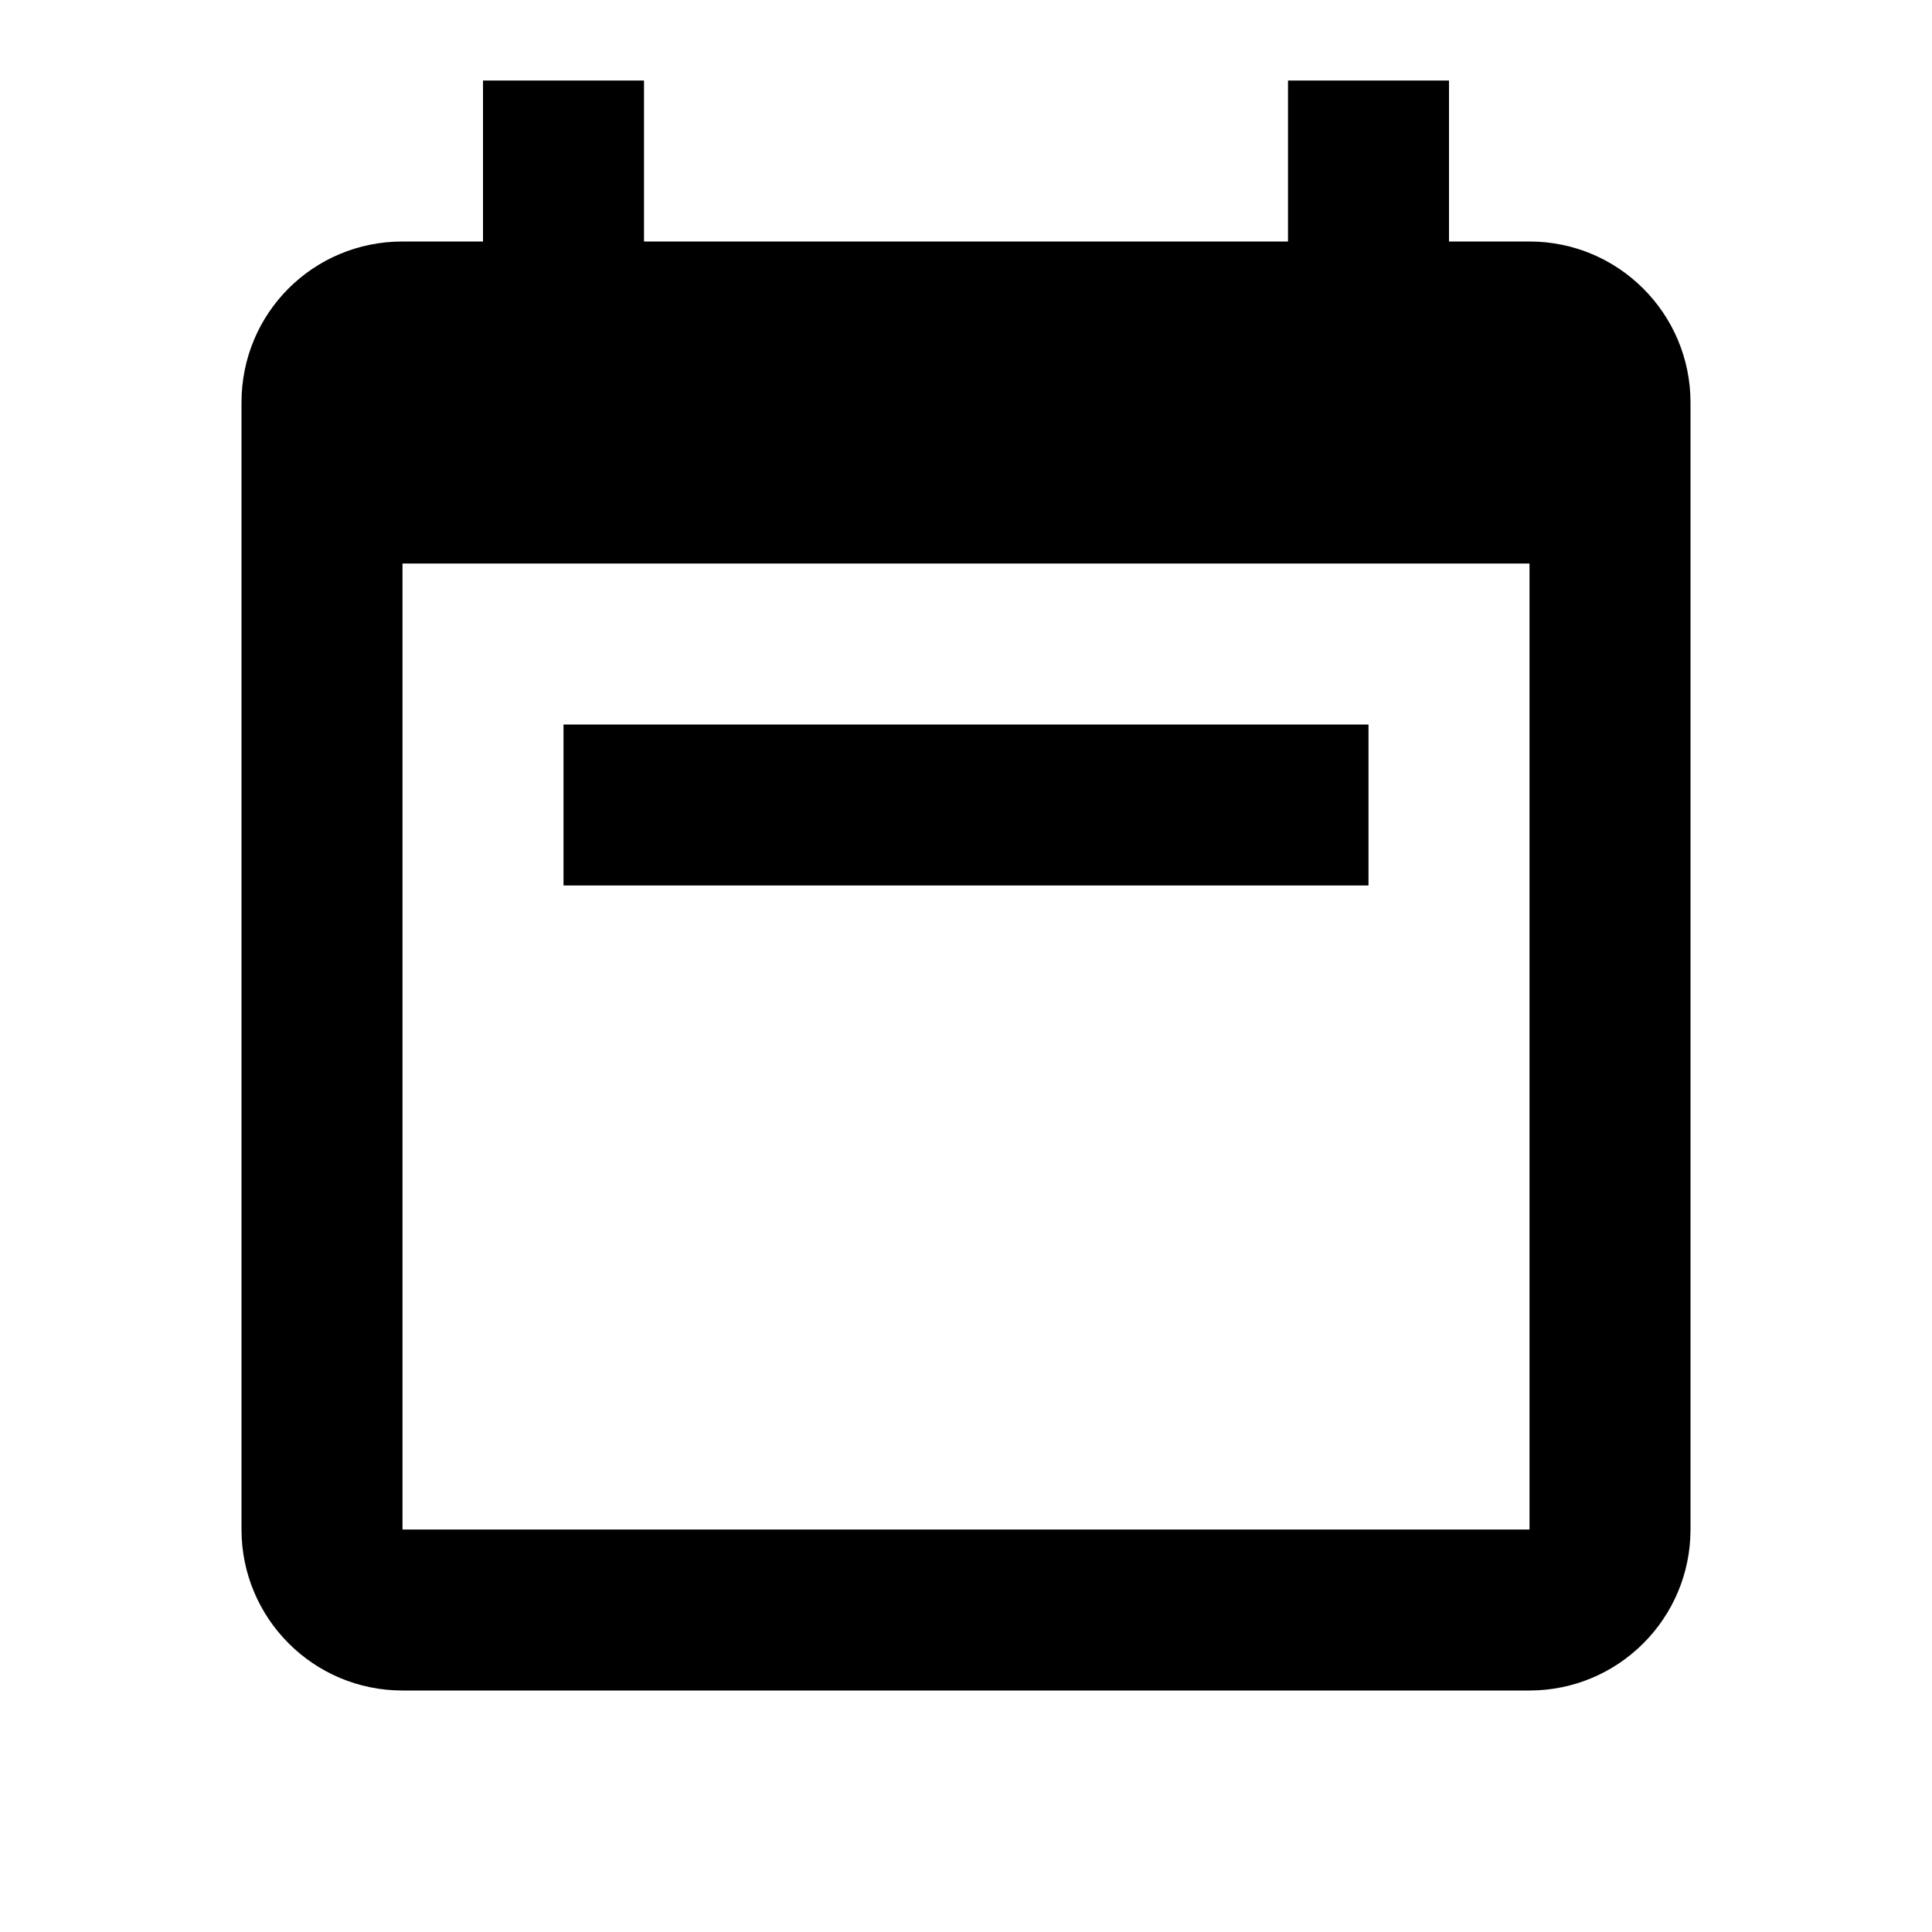
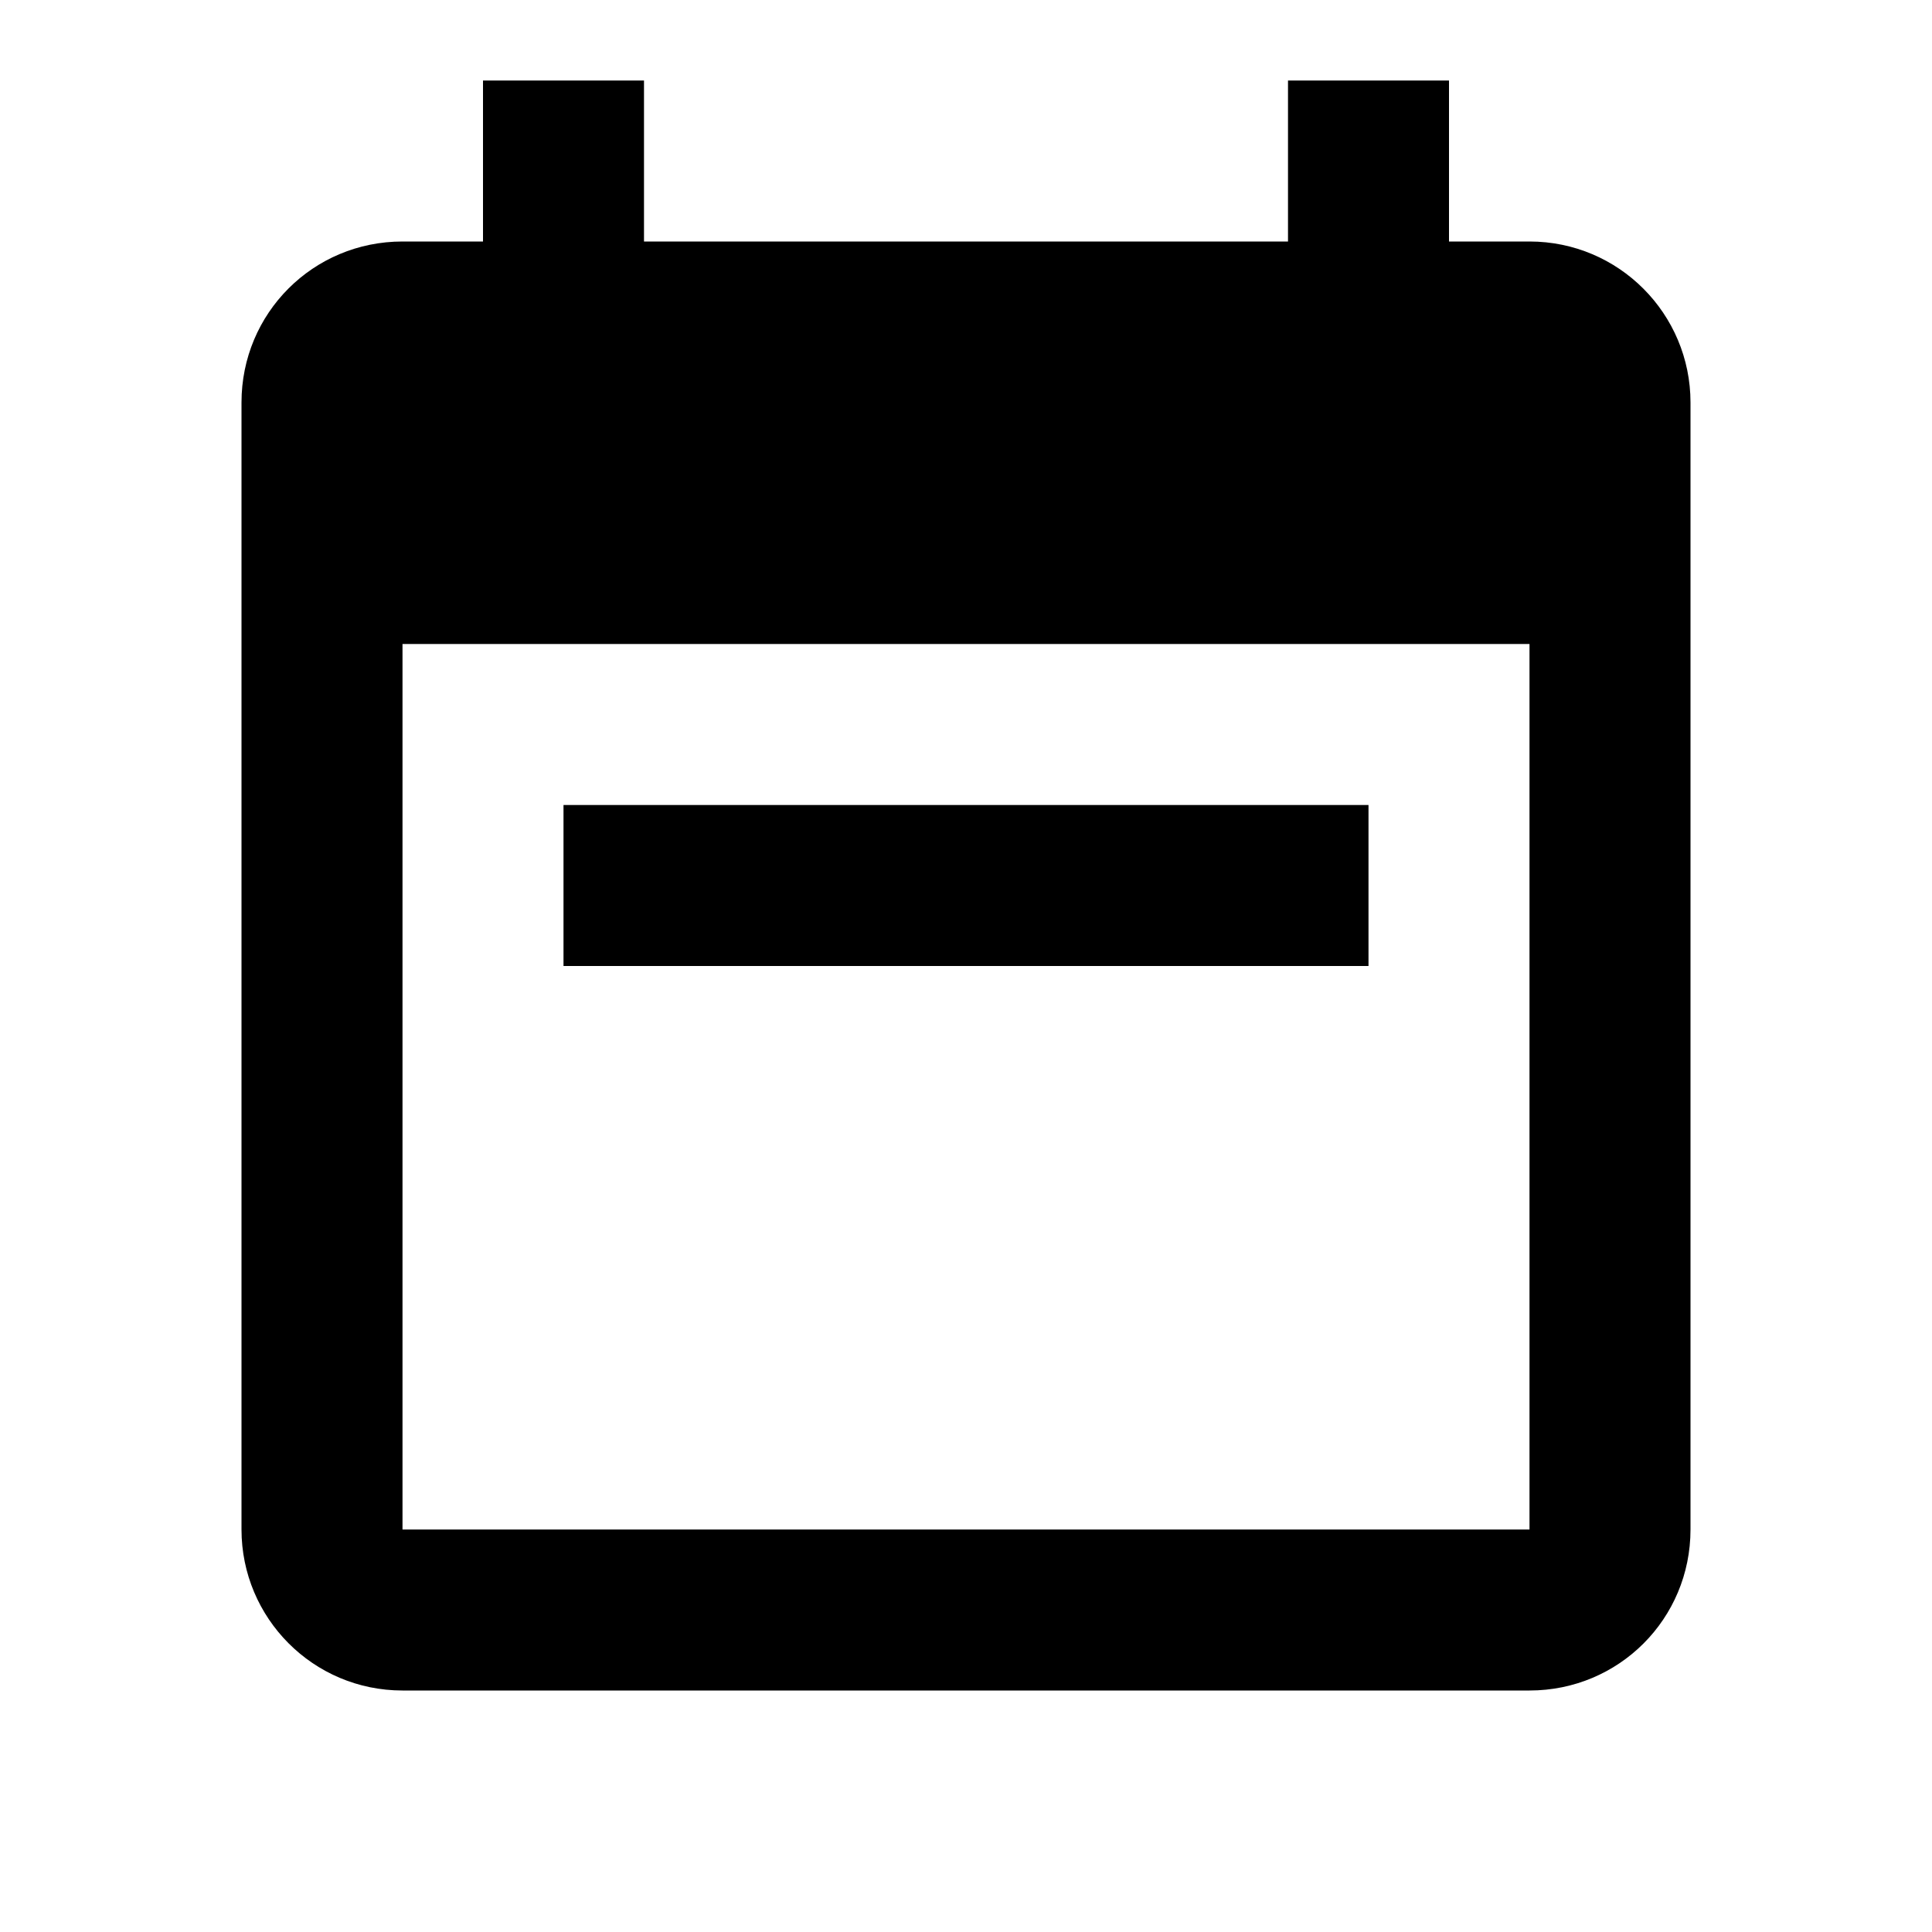
<svg xmlns="http://www.w3.org/2000/svg" version="1.1" id="mdi-calendar-week" width="24" height="24" viewBox="0 0 24 24">
-   <path d="M6,1H8V3H16V1H18V3H19A2,2 0 0,1 21,5V19A2,2 0 0,1 19,21H5C3.89,21 3,20.1 3,19V5C3,3.89 3.89,3 5,3H6V1M5,7V19H19V7H5M7,9H17V11H7V9Z" />
+   <path d="M6 1H8V3H16V1H18V3H19C20.11 3 21 3.9 21 5V19C21 20.11 20.11 21 19 21H5C3.89 21 3 20.1 3 19V5C3 3.89 3.89 3 5 3H6V1M5 8V19H19V8H5M7 10H17V12H7V10Z" />
</svg>
